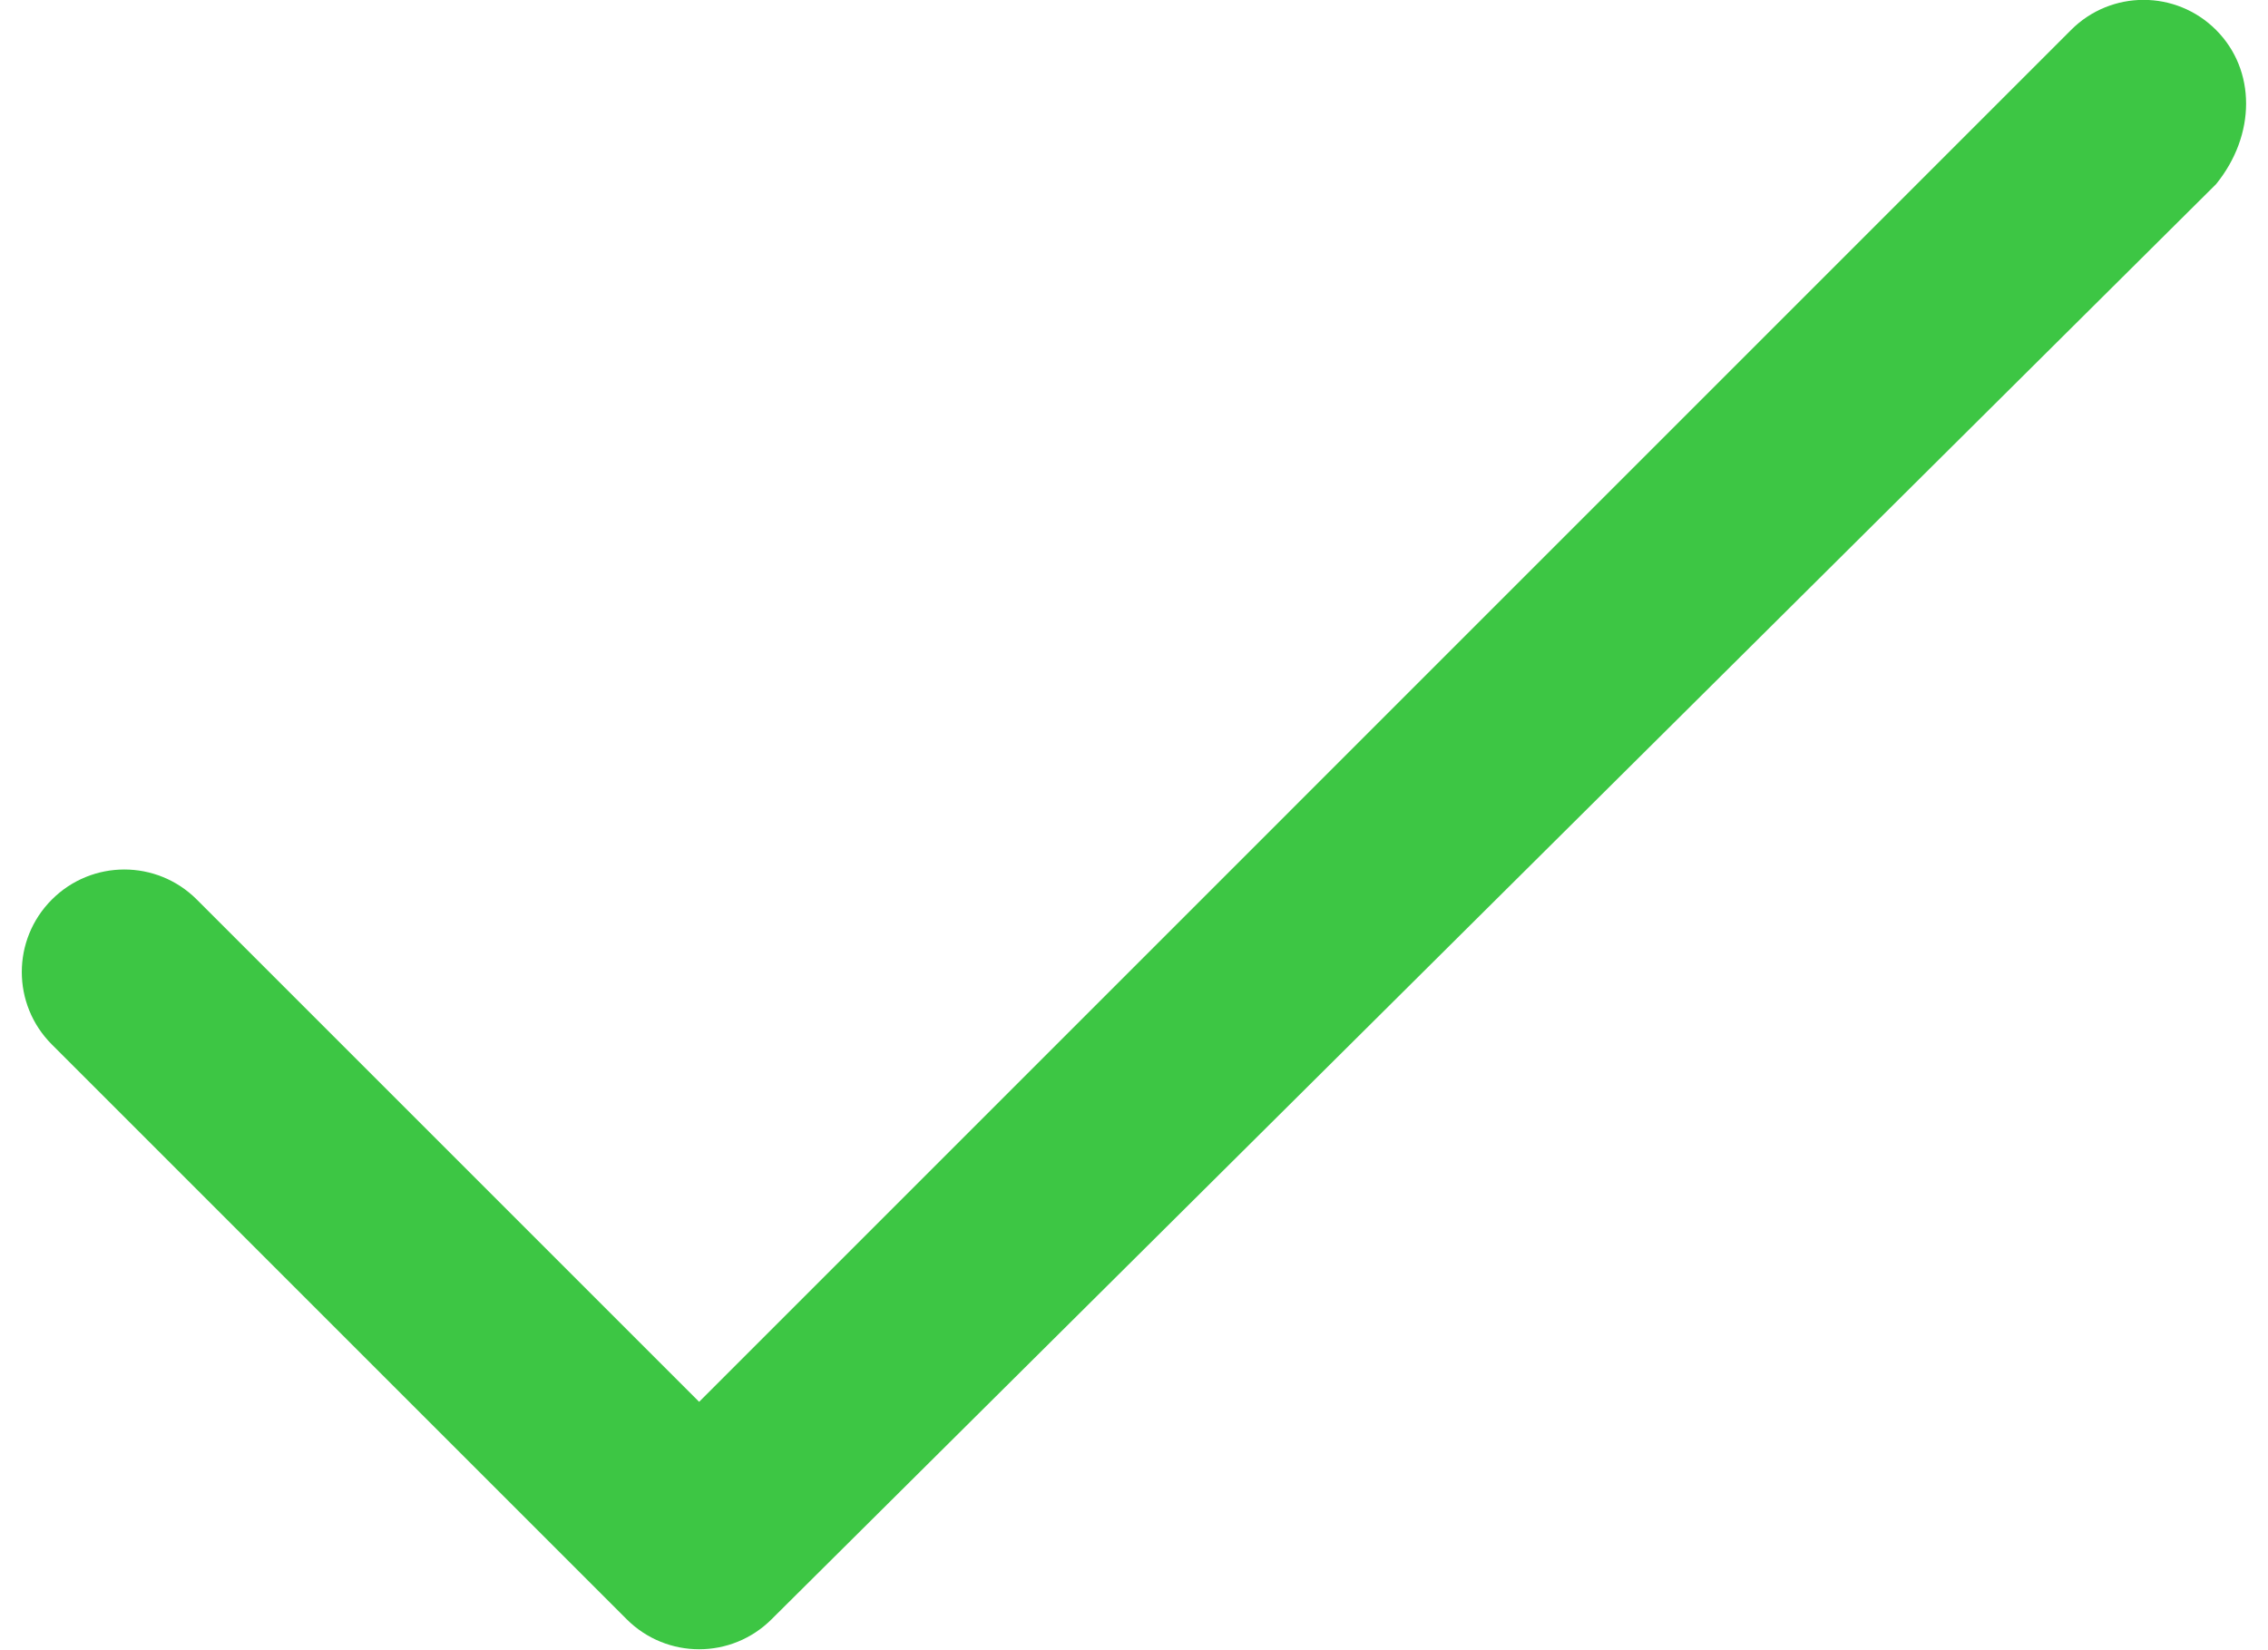
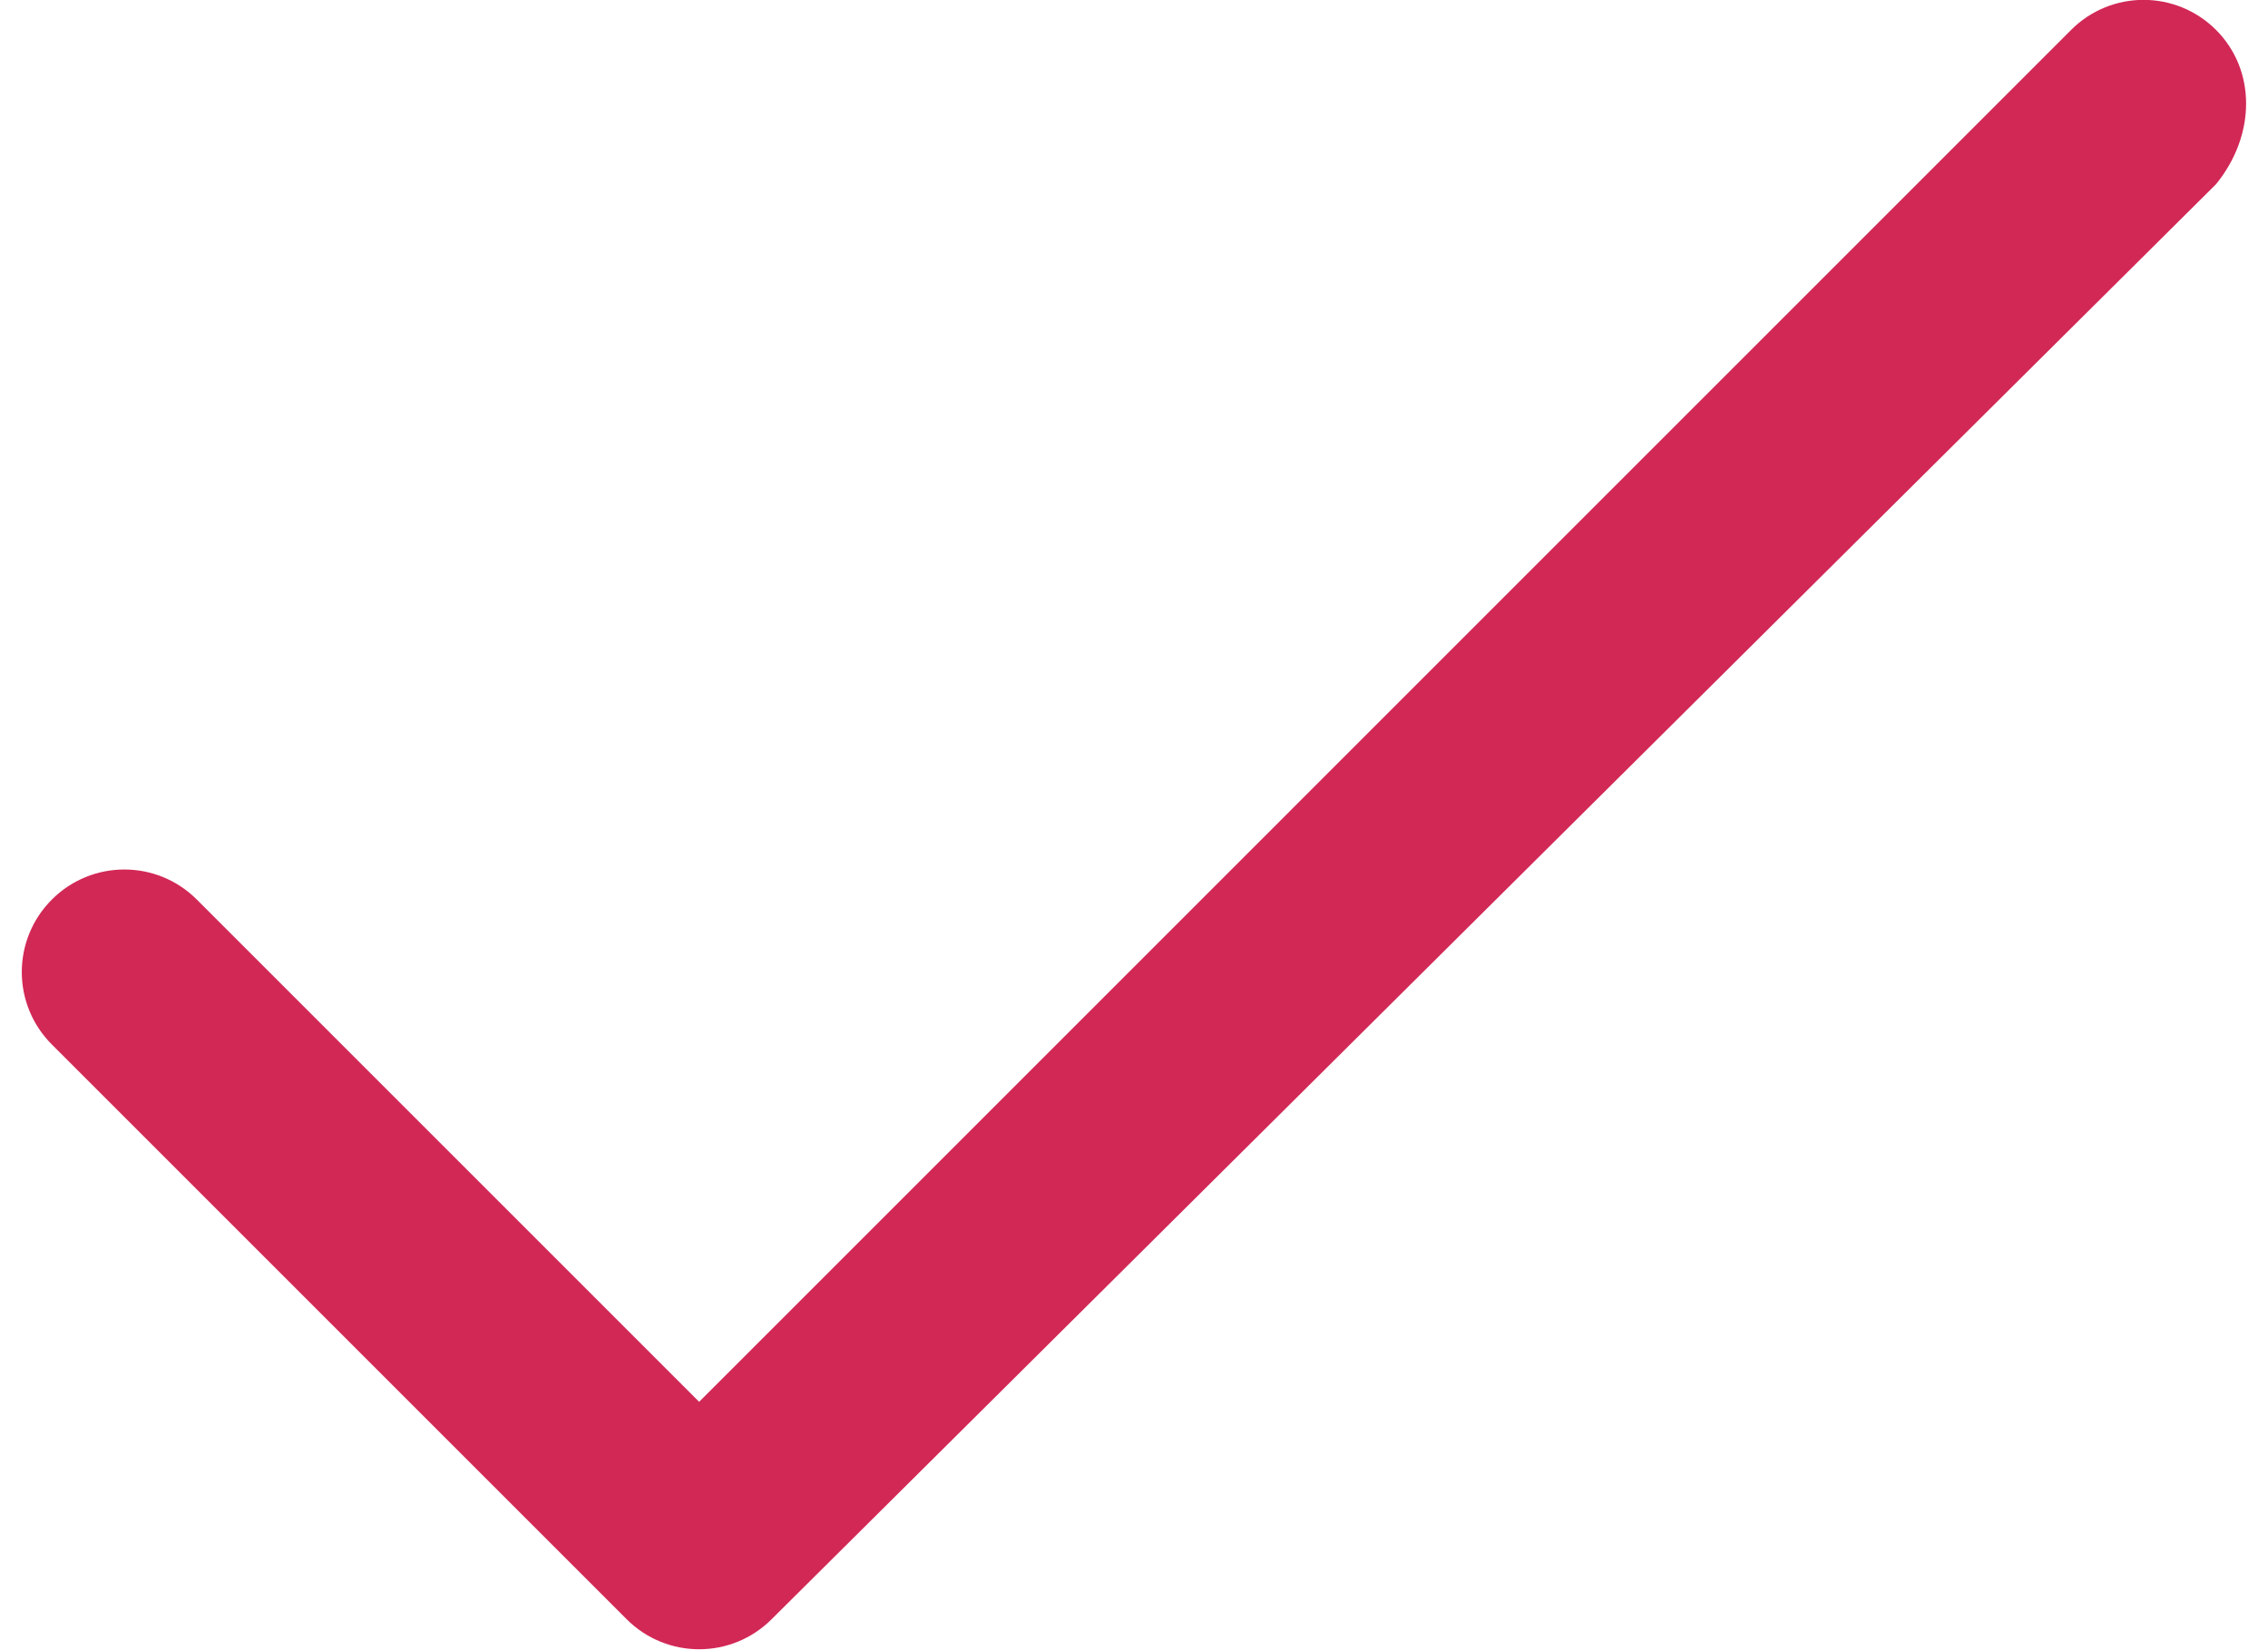
<svg xmlns="http://www.w3.org/2000/svg" version="1.0" id="Layer_1" x="0px" y="0px" width="22px" height="16px" viewBox="-82.357 4.875 21.698 16.09" enable-background="new -82.357 4.875 21.698 16.09" xml:space="preserve">
-   <path fill="#3dc644" d="M-60.953,5.167c-0.391-0.391-1.023-0.391-1.414,0L-75.75,18.551l-4.9-4.9c-0.391-0.391-1.023-0.391-1.414,0 s-0.391,1.023,0,1.414l5.607,5.607c0.195,0.195,0.451,0.293,0.707,0.293s0.512-0.098,0.707-0.293l14.09-14.0 C-60.562,6.191-60.562,5.558-60.953,5.167z" />
+   <path fill="#d22856" d="M-60.953,5.167c-0.391-0.391-1.023-0.391-1.414,0L-75.75,18.551l-4.9-4.9c-0.391-0.391-1.023-0.391-1.414,0 s-0.391,1.023,0,1.414l5.607,5.607c0.195,0.195,0.451,0.293,0.707,0.293s0.512-0.098,0.707-0.293l14.09-14.0 C-60.562,6.191-60.562,5.558-60.953,5.167z" />
</svg>
